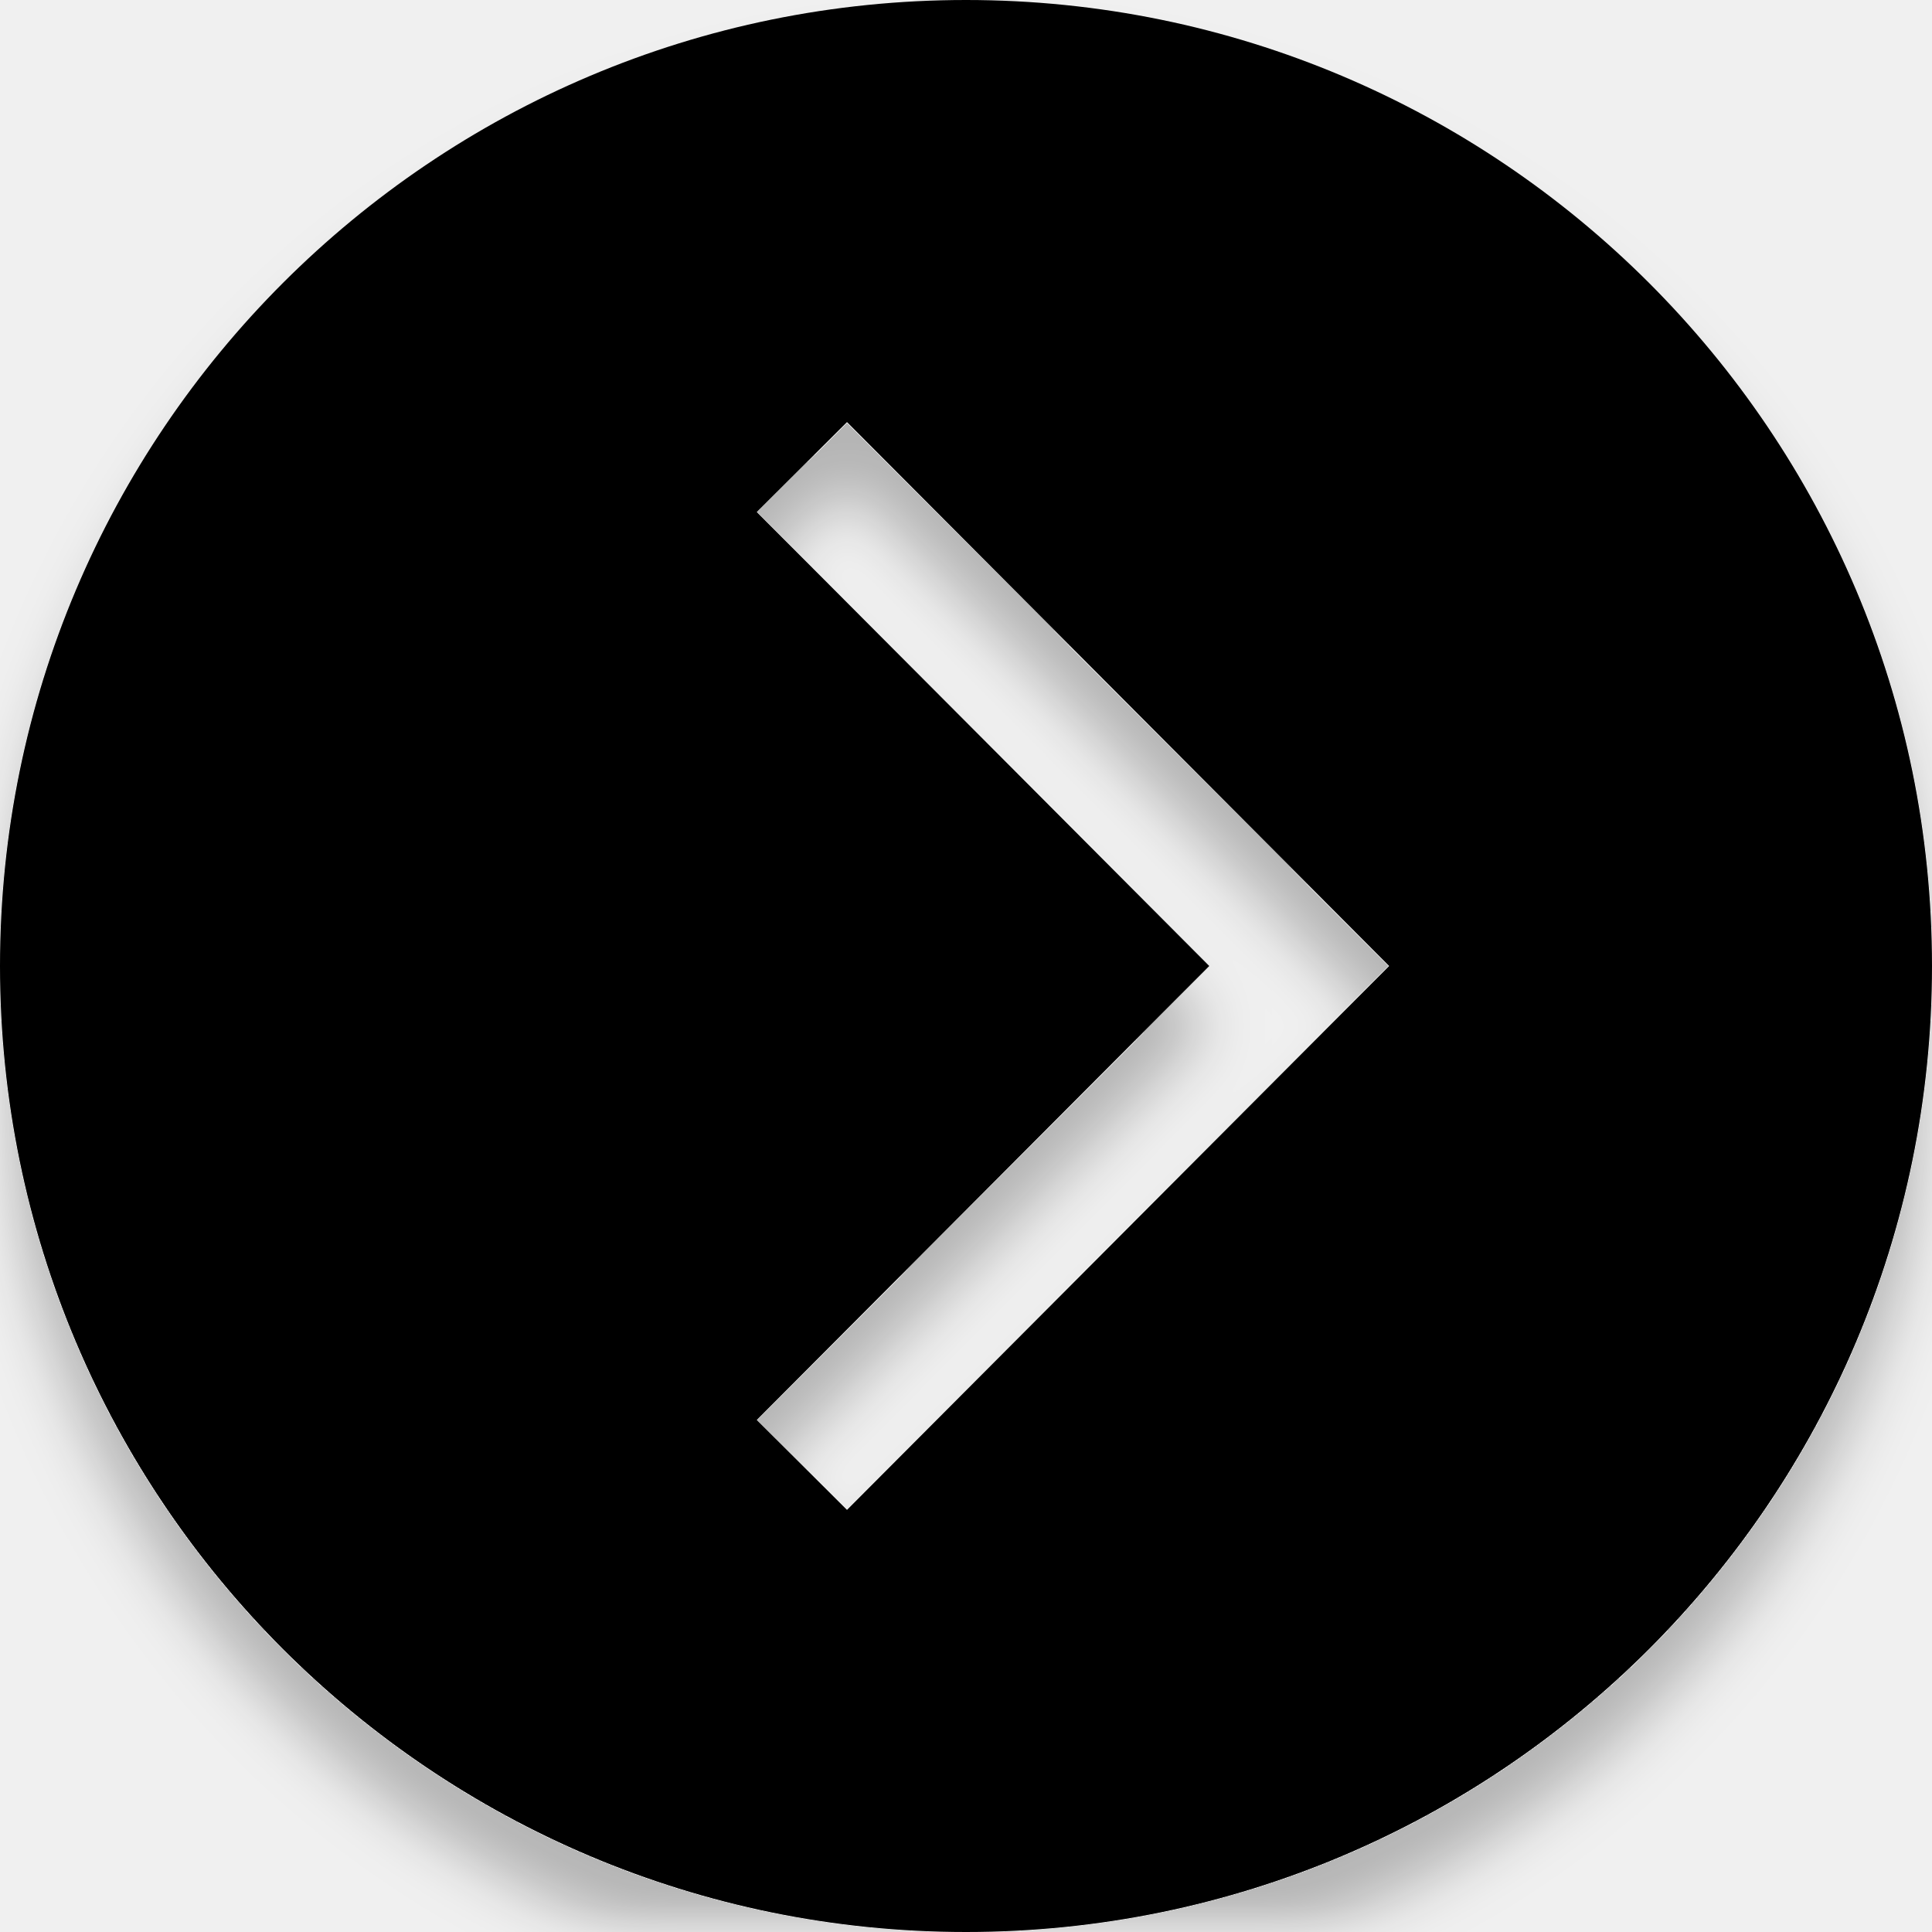
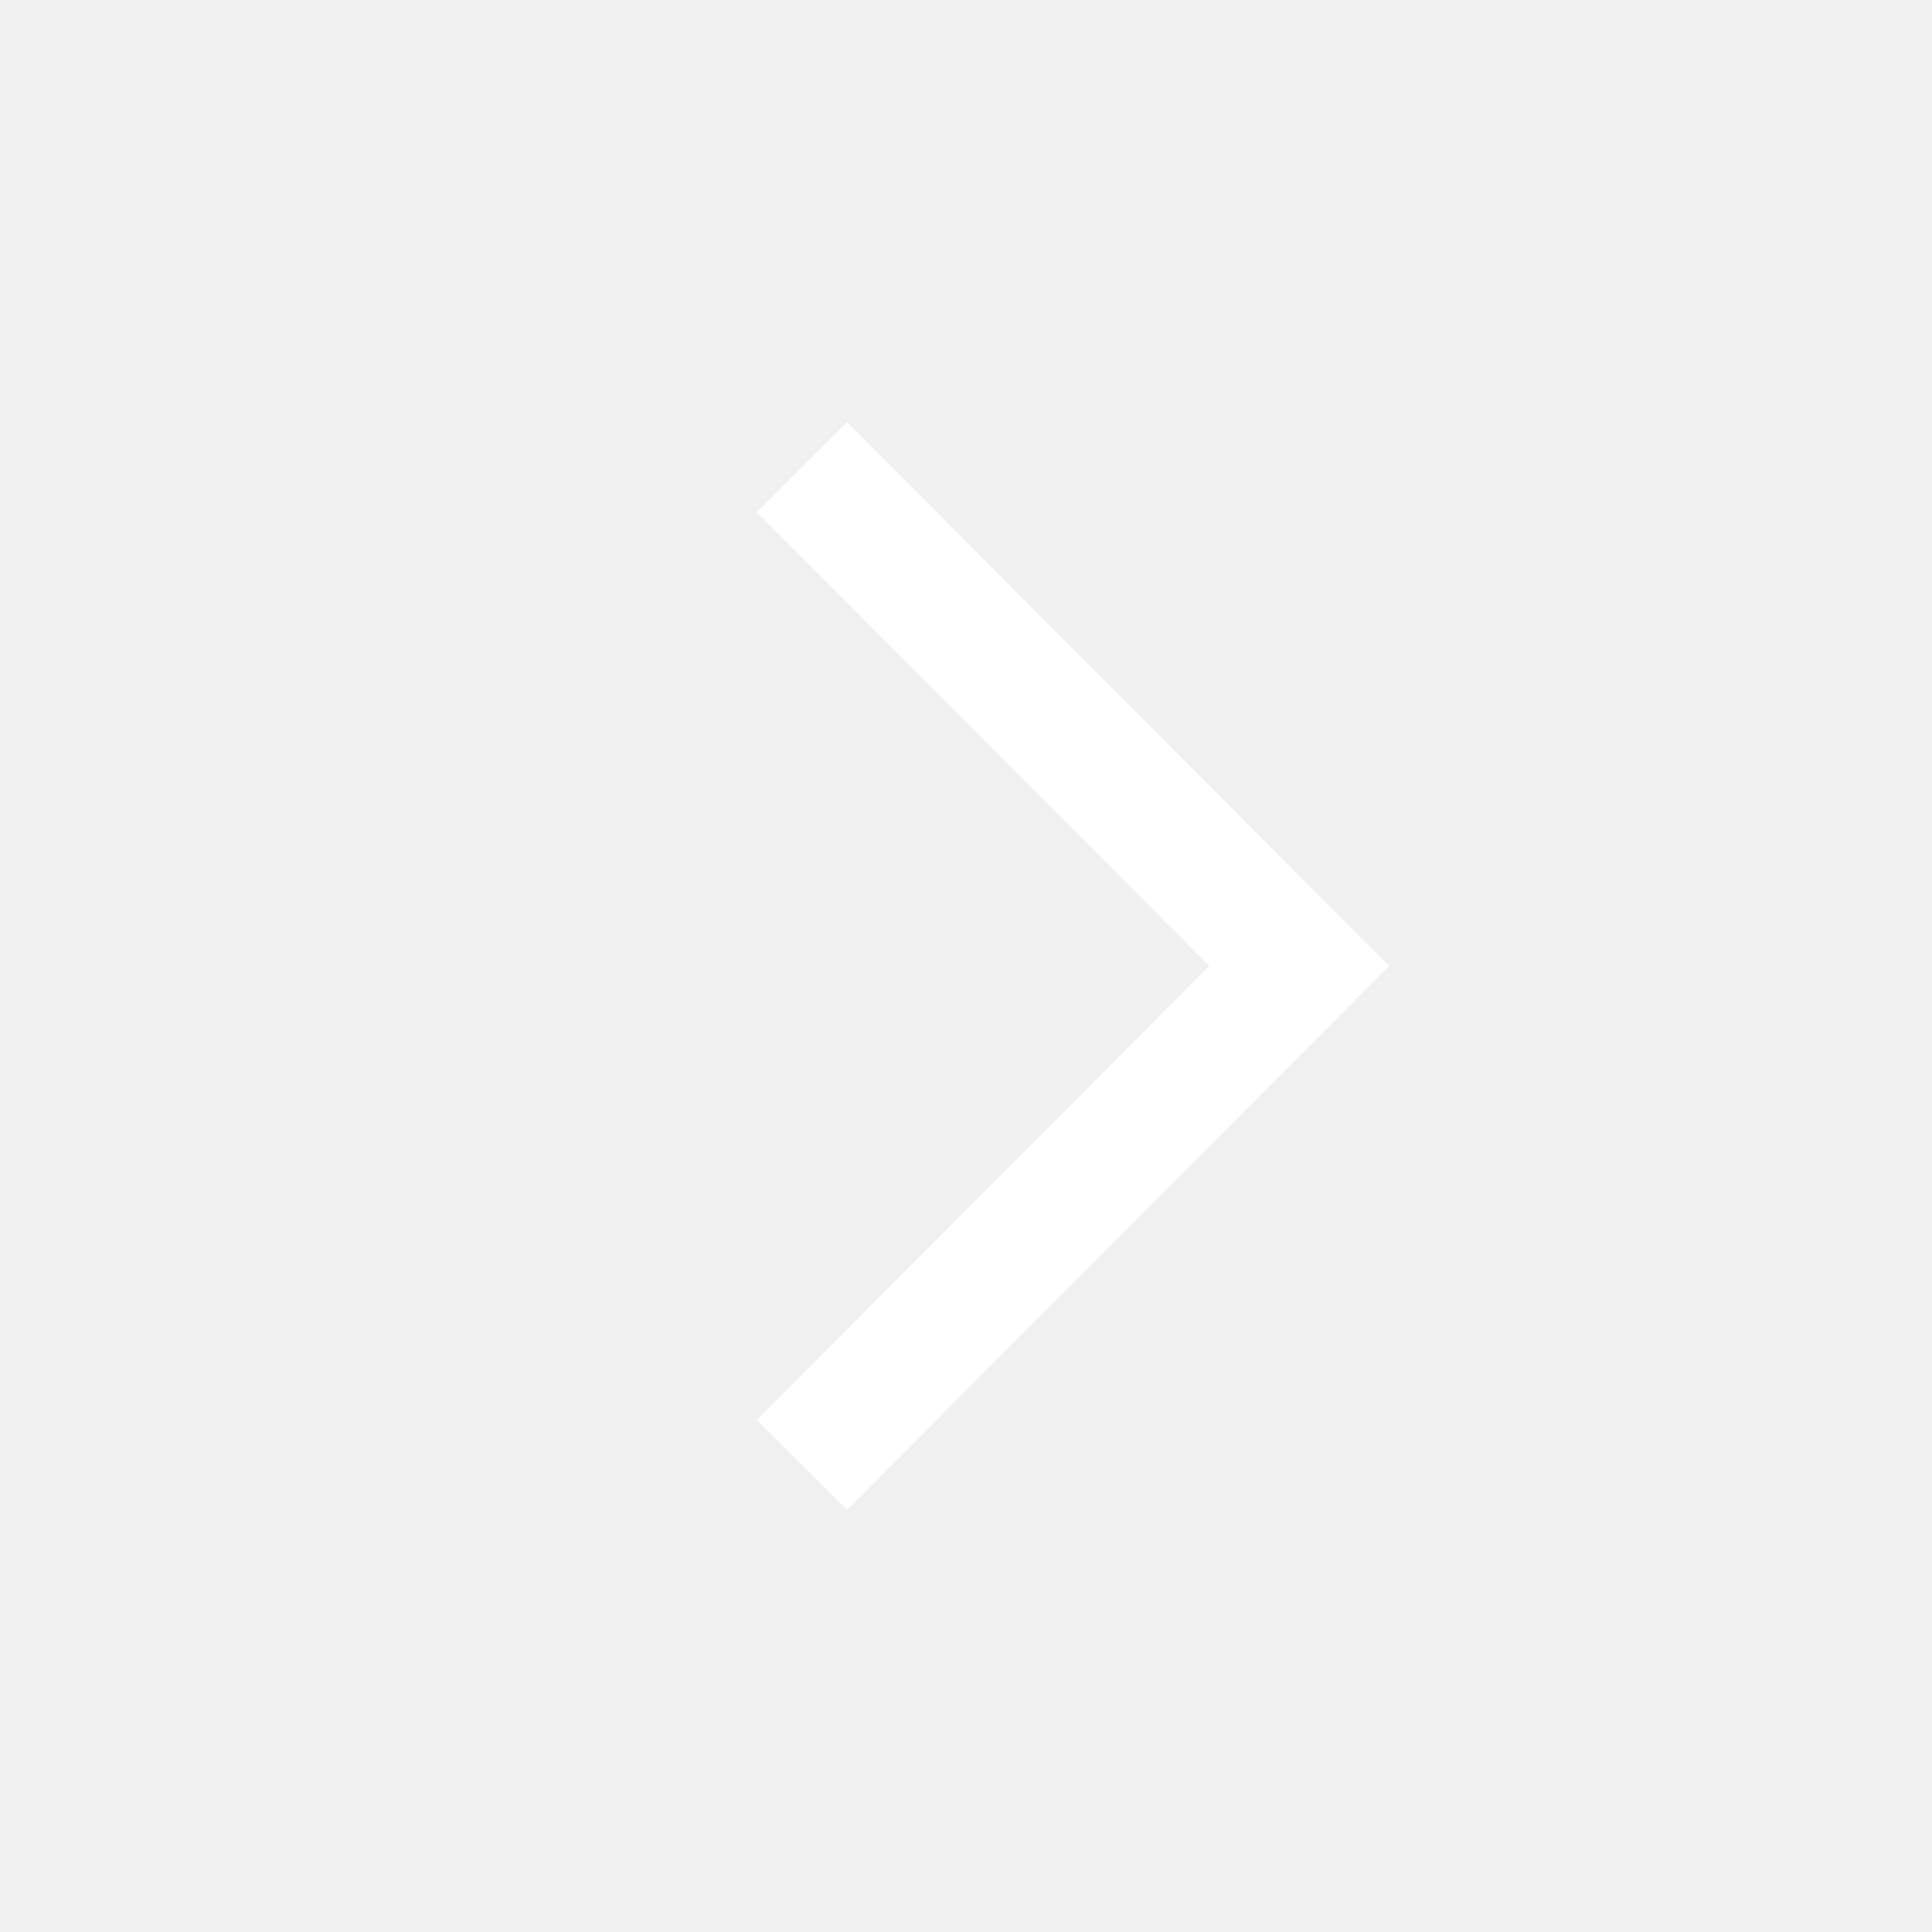
<svg xmlns="http://www.w3.org/2000/svg" width="128" height="128" viewBox="0 0 128 128" fill="none">
-   <g filter="url(#filter0_d_265_908)">
-     <path d="M64 0C28.654 0 0 28.654 0 64C0 99.346 28.654 128 64 128C99.346 128 128 99.346 128 64C128 28.654 99.346 0 64 0ZM56.116 100.034L50.139 94.076L80.117 64L50.139 33.924L56.116 27.966L92.033 64L56.116 100.034Z" fill="black" />
-   </g>
-   <defs>
-     <filter id="filter0_d_265_908" x="-4" y="0" width="136" height="136" filterUnits="userSpaceOnUse" color-interpolation-filters="sRGB">
-       <feFlood flood-opacity="0" result="BackgroundImageFix" />
-       <feColorMatrix in="SourceAlpha" type="matrix" values="0 0 0 0 0 0 0 0 0 0 0 0 0 0 0 0 0 0 127 0" result="hardAlpha" />
-       <feOffset dy="4" />
-       <feGaussianBlur stdDeviation="2" />
-       <feComposite in2="hardAlpha" operator="out" />
-       <feColorMatrix type="matrix" values="0 0 0 0 0 0 0 0 0 0 0 0 0 0 0 0 0 0 0.25 0" />
-       <feBlend mode="normal" in2="BackgroundImageFix" result="effect1_dropShadow_265_908" />
-       <feBlend mode="normal" in="SourceGraphic" in2="effect1_dropShadow_265_908" result="shape" />
-     </filter>
-   </defs>
+   <path d="M56.116 100.034L50.139 94.076L80.117 64L50.139 33.924L56.116 27.966L92.033 64L56.116 100.034Z" fill="white" />
</svg>
